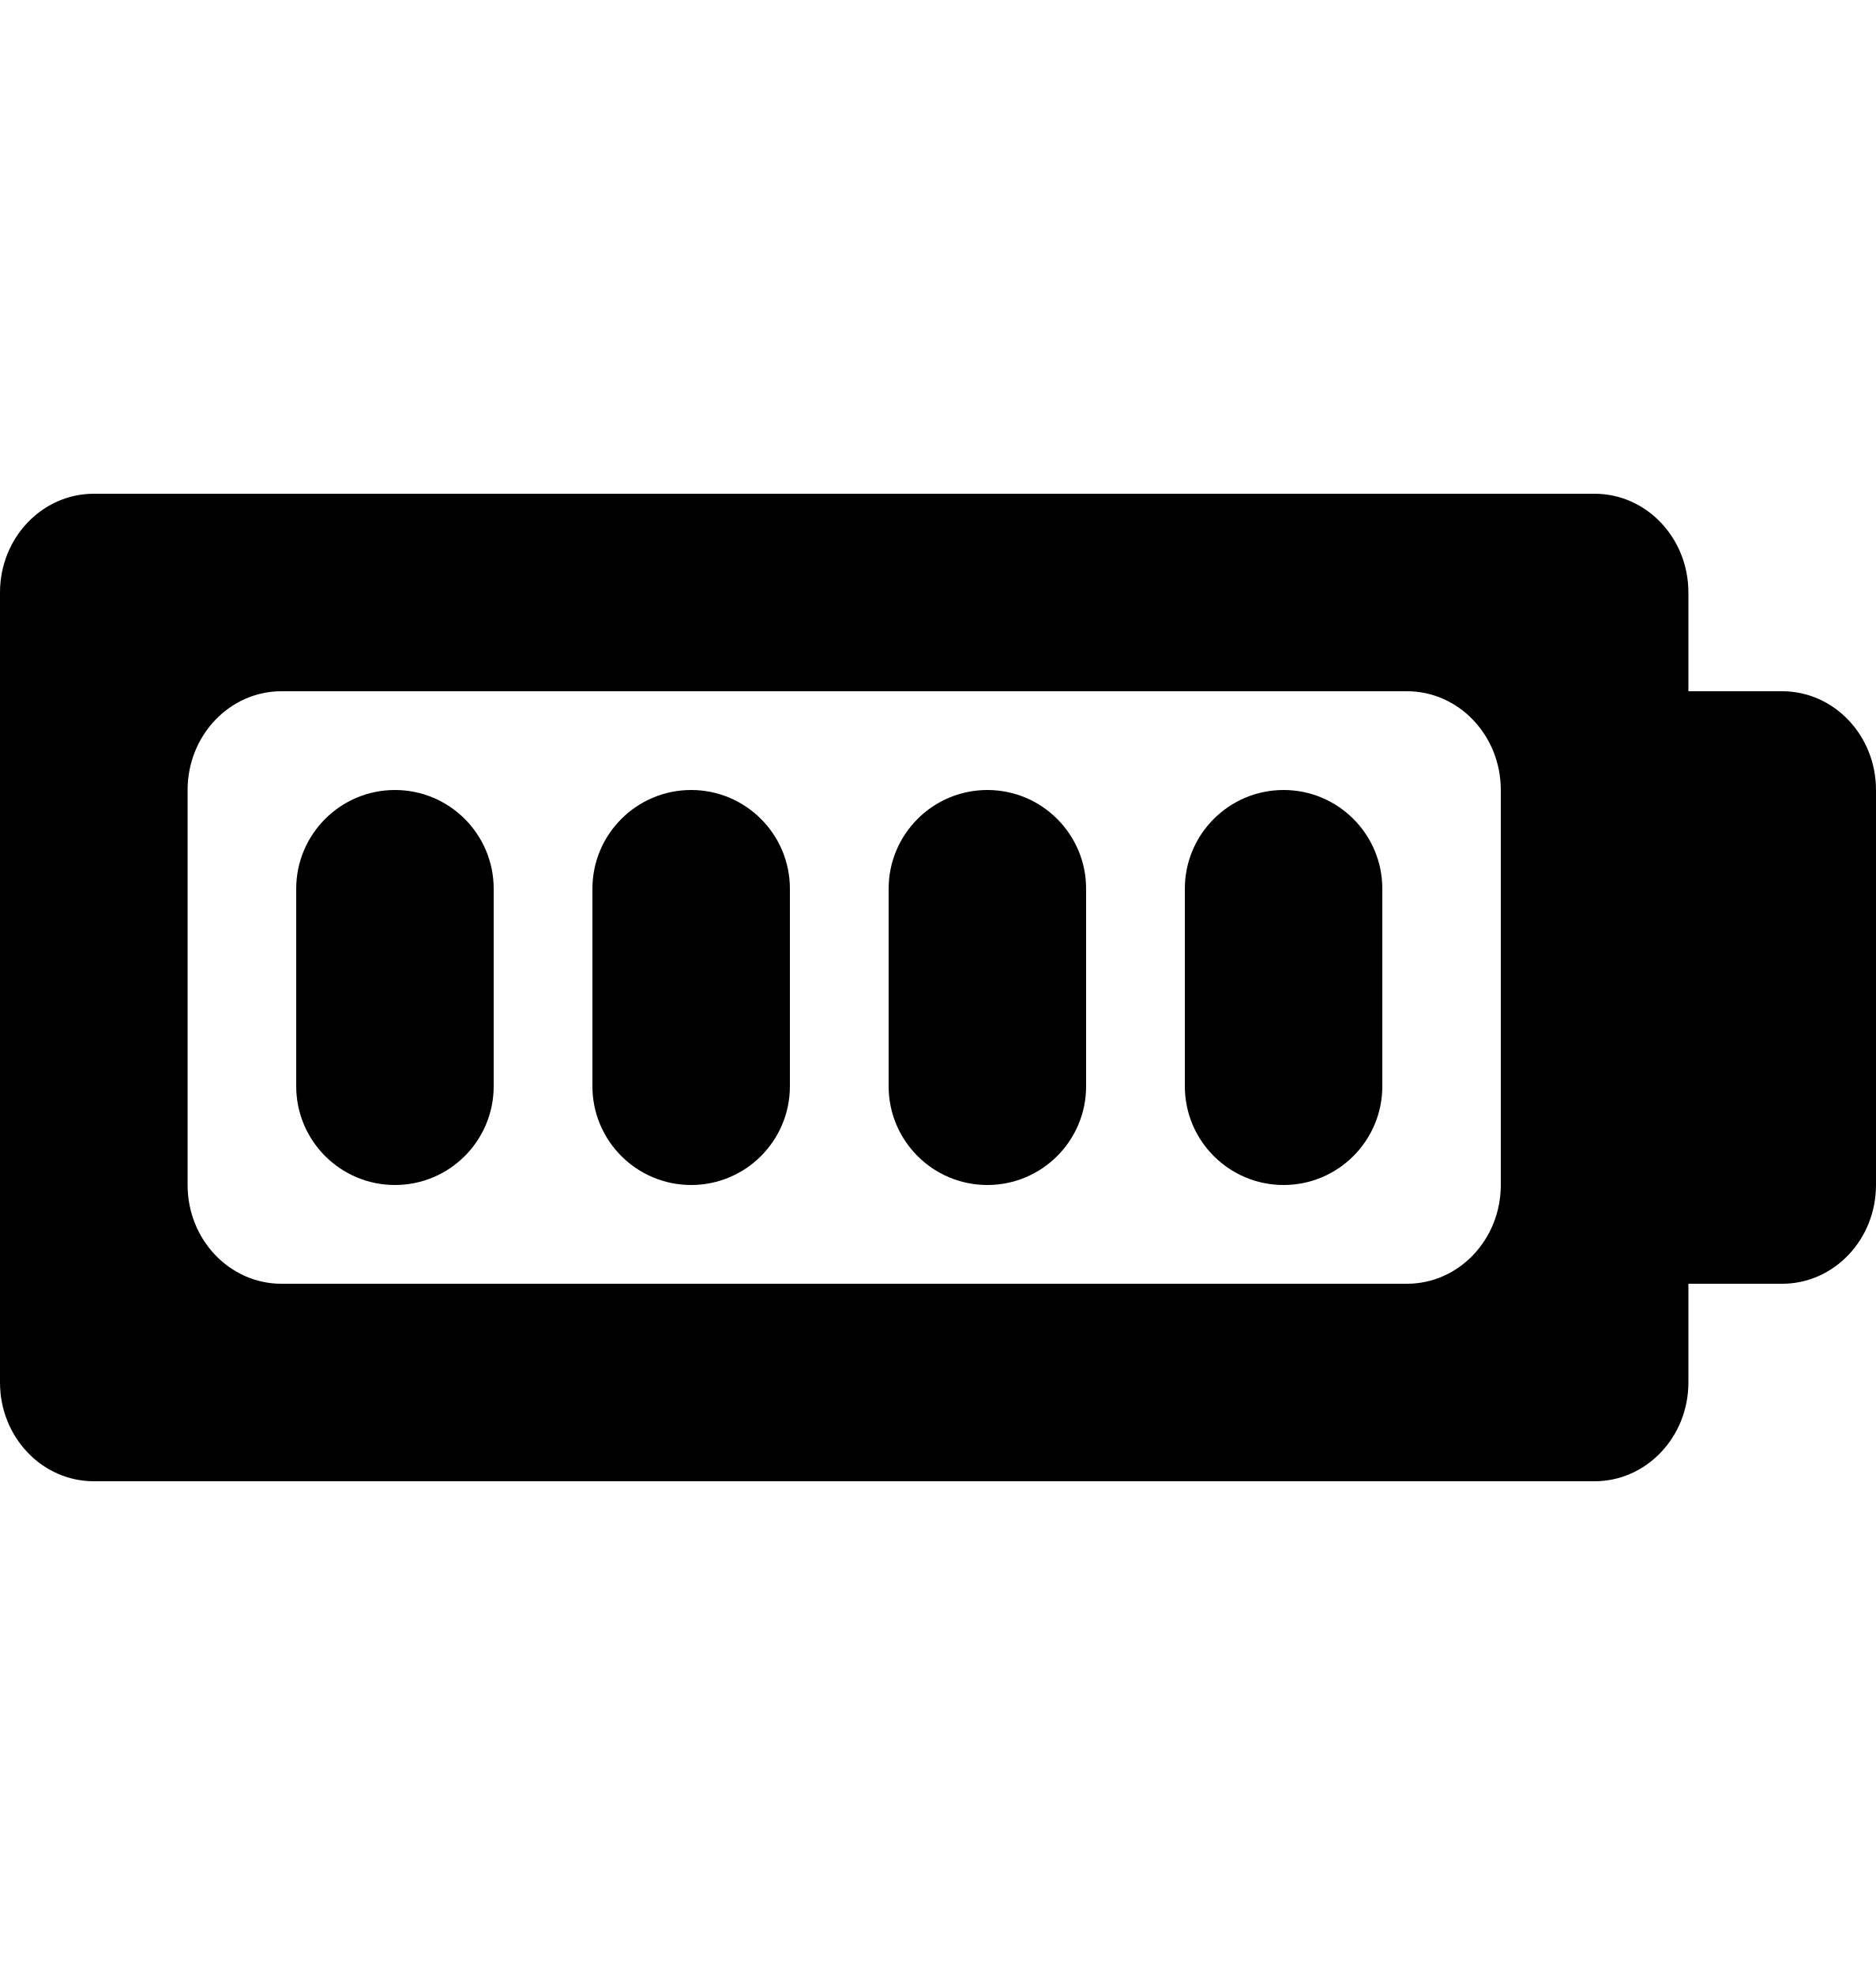
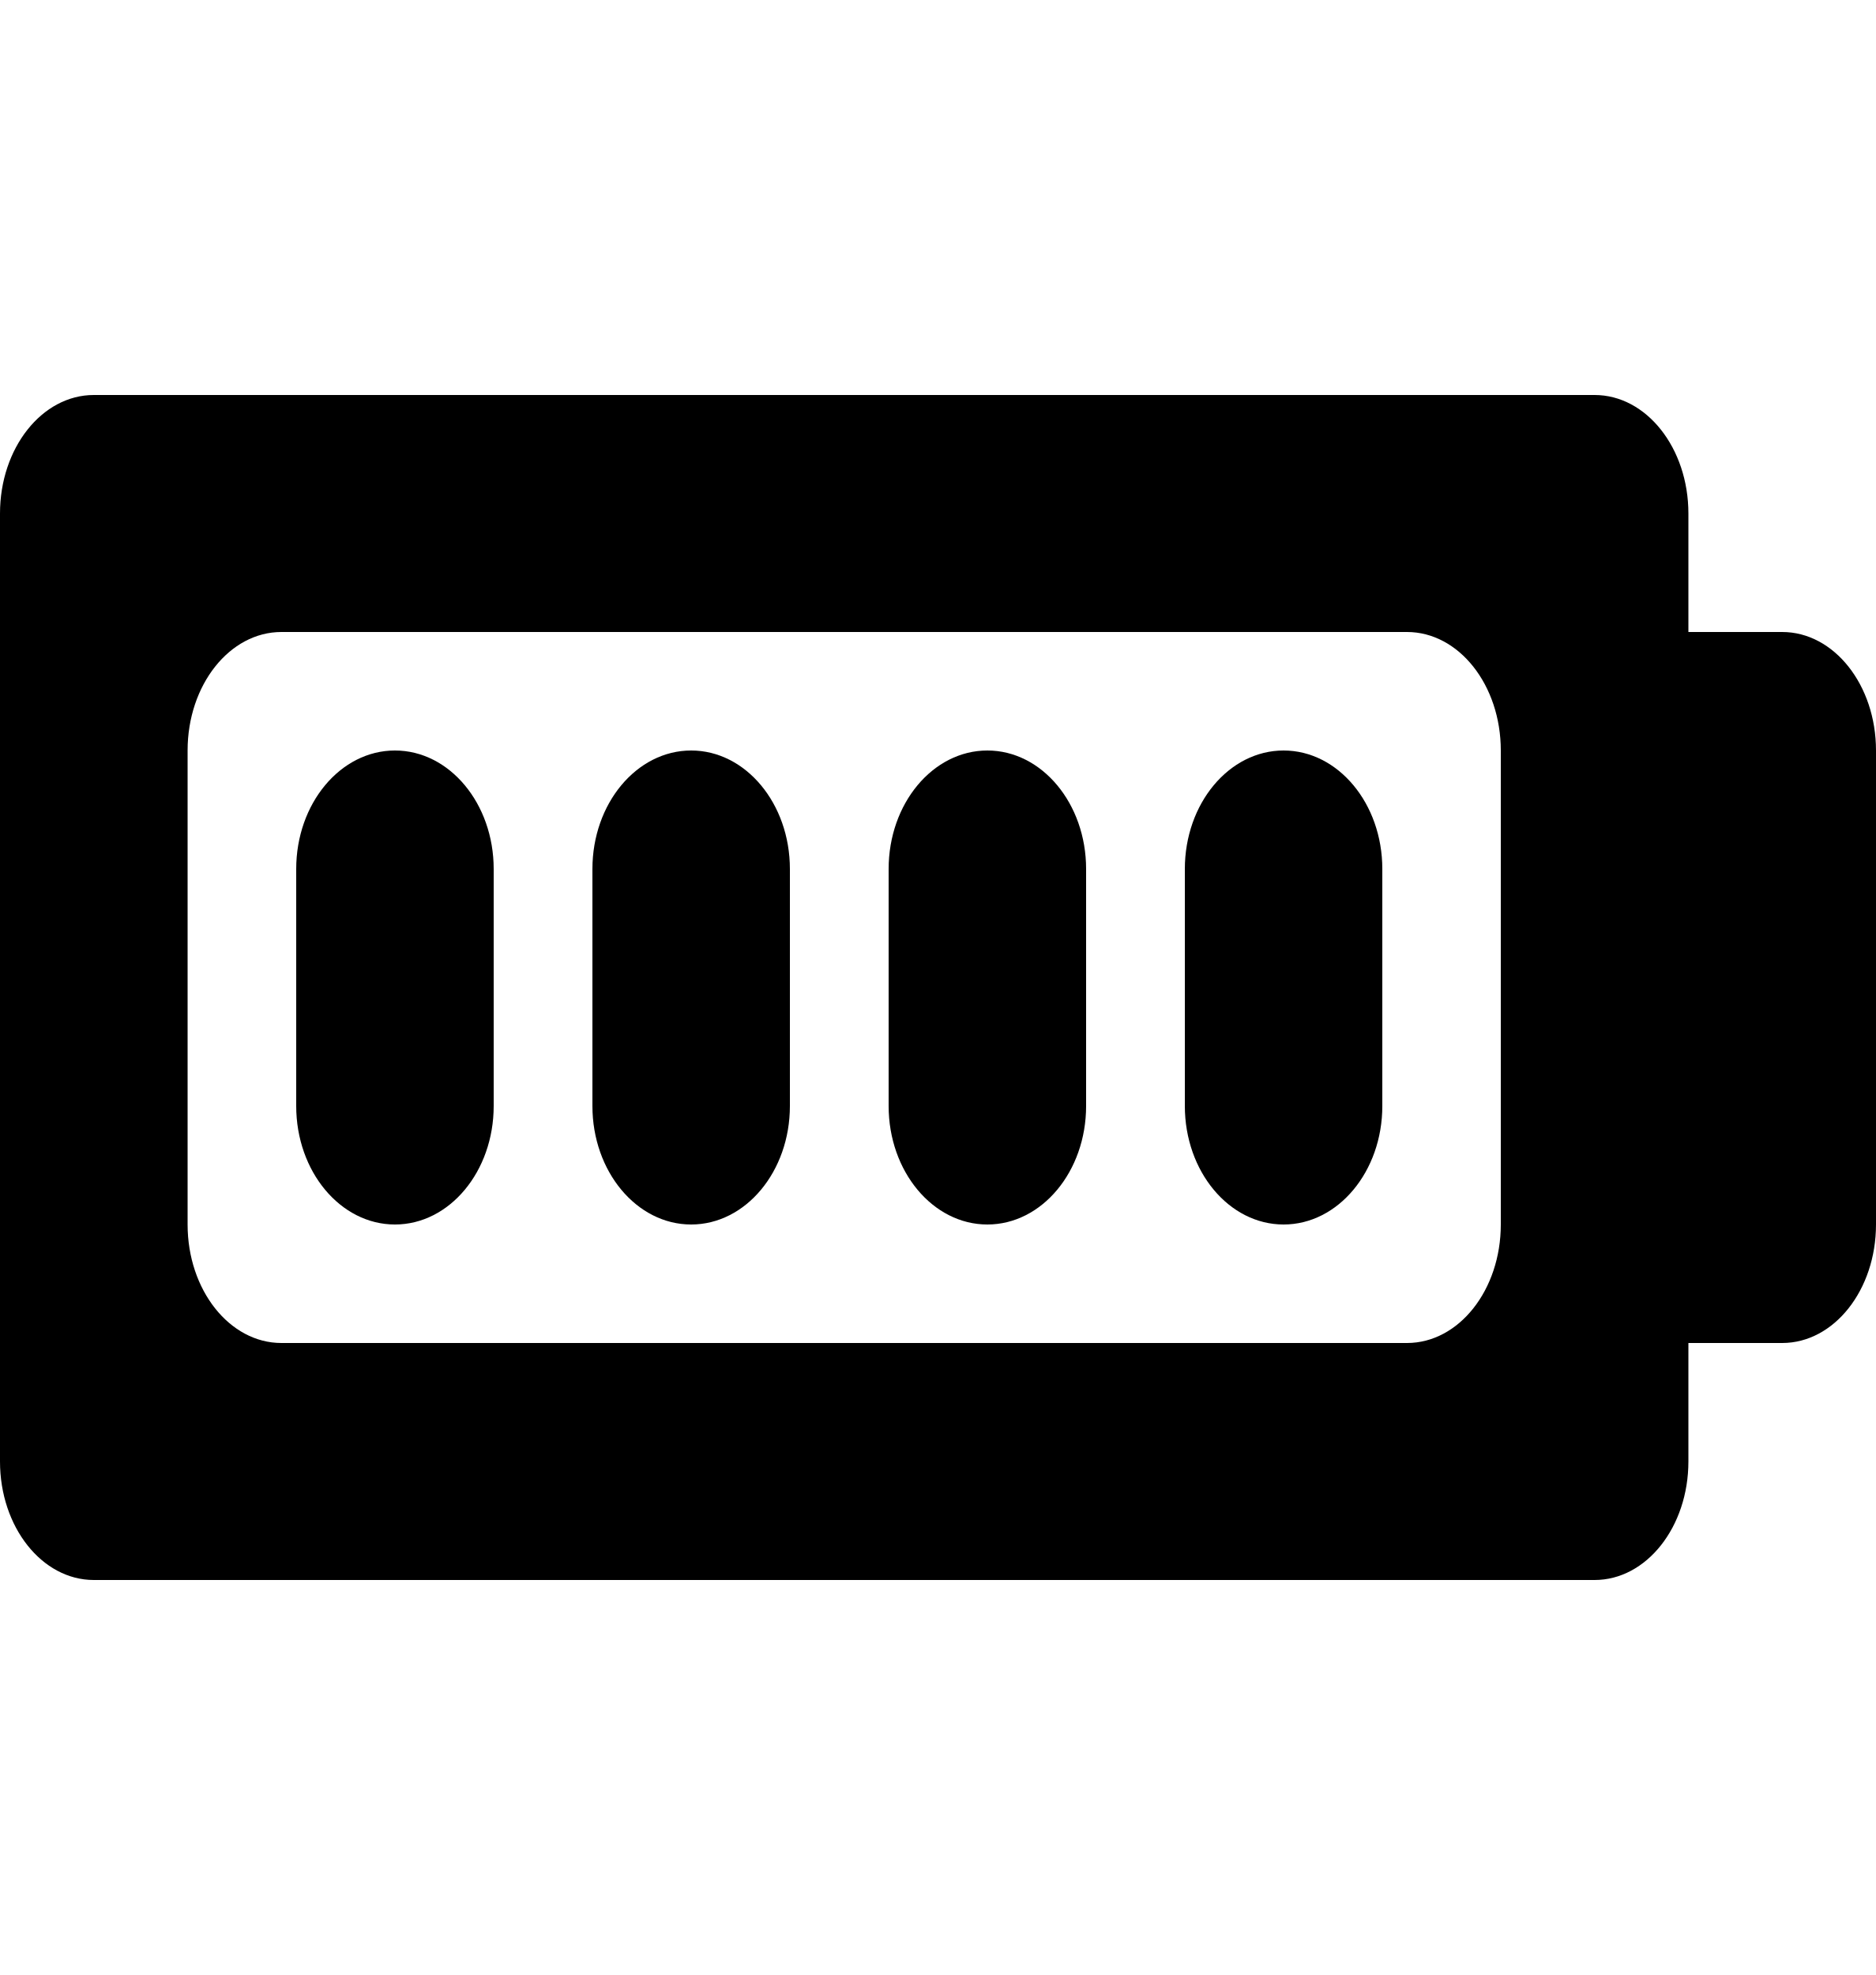
- <svg xmlns="http://www.w3.org/2000/svg" width="19" height="20" viewBox="0 0 19 10" fill="black">
-   <path d="M3 4C3 3.448 3.448 3 4 3C4.552 3 5 3.448 5 4V6C5 6.552 4.552 7 4 7C3.448 7 3 6.552 3 6V4Z" />
-   <path d="M7 3C6.448 3 6 3.448 6 4V6C6 6.552 6.448 7 7 7C7.552 7 8 6.552 8 6V4C8 3.448 7.552 3 7 3Z" />
-   <path d="M9 4C9 3.448 9.448 3 10 3C10.552 3 11 3.448 11 4V6C11 6.552 10.552 7 10 7C9.448 7 9 6.552 9 6V4Z" />
-   <path d="M13 3C12.448 3 12 3.448 12 4V6C12 6.552 12.448 7 13 7C13.552 7 14 6.552 14 6V4C14 3.448 13.552 3 13 3Z" />
-   <path fill-rule="evenodd" clip-rule="evenodd" d="M0 1C0 0.448 0.425 0 0.95 0H16.15C16.675 0 17.1 0.448 17.1 1V2H18.05C18.575 2 19 2.448 19 3V7C19 7.552 18.575 8 18.05 8H17.1V9C17.1 9.552 16.675 10 16.15 10H0.95C0.425 10 0 9.552 0 9V1ZM2.85 2C2.325 2 1.9 2.448 1.9 3V7C1.9 7.552 2.325 8 2.85 8H14.25C14.775 8 15.2 7.552 15.2 7V3C15.2 2.448 14.775 2 14.25 2H2.85Z" />
+ <svg xmlns="http://www.w3.org/2000/svg" width="19" height="20" viewBox="0 0 19 12" fill="black">
+   <path d="M3 4.8C3 4.137 3.448 3.6 4 3.6C4.552 3.6 5 4.137 5 4.8V7.2C5 7.863 4.552 8.4 4 8.4C3.448 8.4 3 7.863 3 7.2V4.8Z" />
+   <path d="M7 3.6C6.448 3.6 6 4.137 6 4.8V7.2C6 7.863 6.448 8.4 7 8.4C7.552 8.4 8 7.863 8 7.2V4.8C8 4.137 7.552 3.6 7 3.6Z" />
+   <path d="M9 4.8C9 4.137 9.448 3.6 10 3.6C10.552 3.6 11 4.137 11 4.8V7.2C11 7.863 10.552 8.4 10 8.4C9.448 8.4 9 7.863 9 7.2V4.8Z" />
+   <path d="M13 3.6C12.448 3.6 12 4.137 12 4.8V7.2C12 7.863 12.448 8.4 13 8.4C13.552 8.4 14 7.863 14 7.2V4.8C14 4.137 13.552 3.6 13 3.6Z" />
+   <path fill-rule="evenodd" clip-rule="evenodd" d="M0 1.2C0 0.537 0.425 0 0.95 0H16.15C16.675 0 17.1 0.537 17.1 1.2V2.4H18.05C18.575 2.4 19 2.937 19 3.6V8.4C19 9.063 18.575 9.6 18.05 9.6H17.1V10.8C17.1 11.463 16.675 12 16.15 12H0.95C0.425 12 0 11.463 0 10.8V1.2ZM2.85 2.4C2.325 2.4 1.9 2.937 1.9 3.6V8.4C1.9 9.063 2.325 9.6 2.85 9.6H14.25C14.775 9.6 15.2 9.063 15.2 8.4V3.6C15.2 2.937 14.775 2.4 14.25 2.4H2.85Z" />
</svg>
